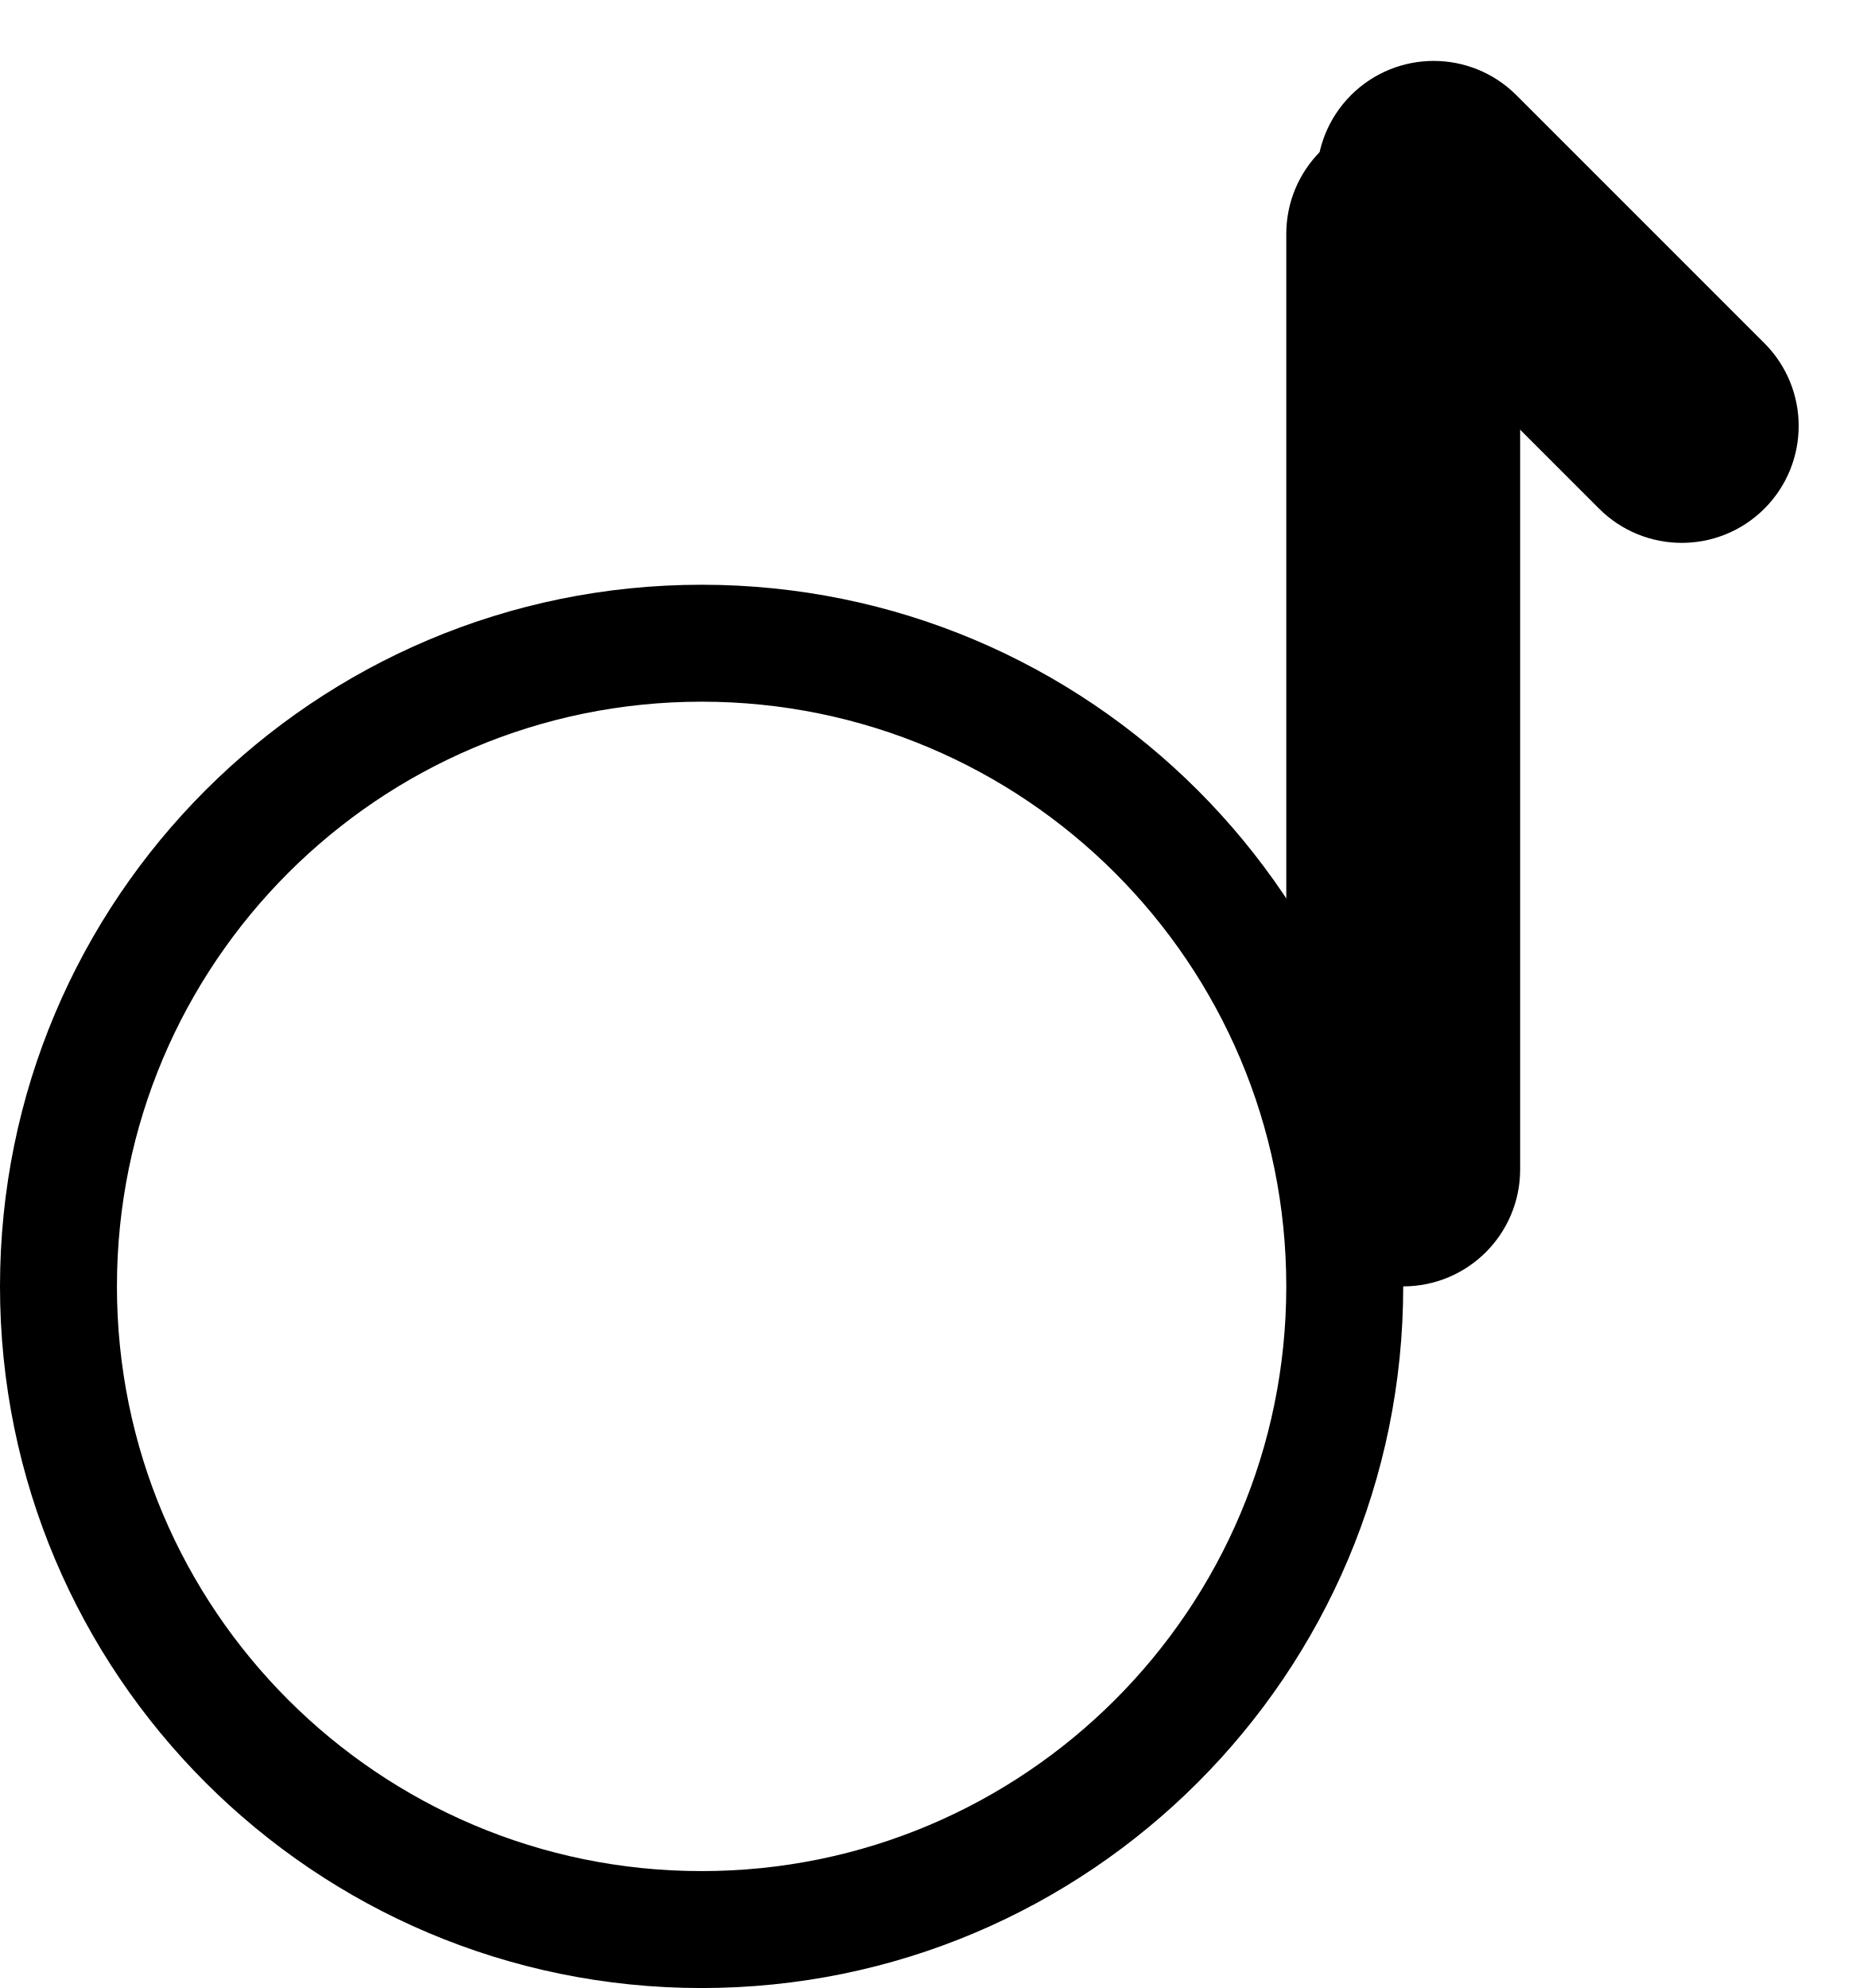
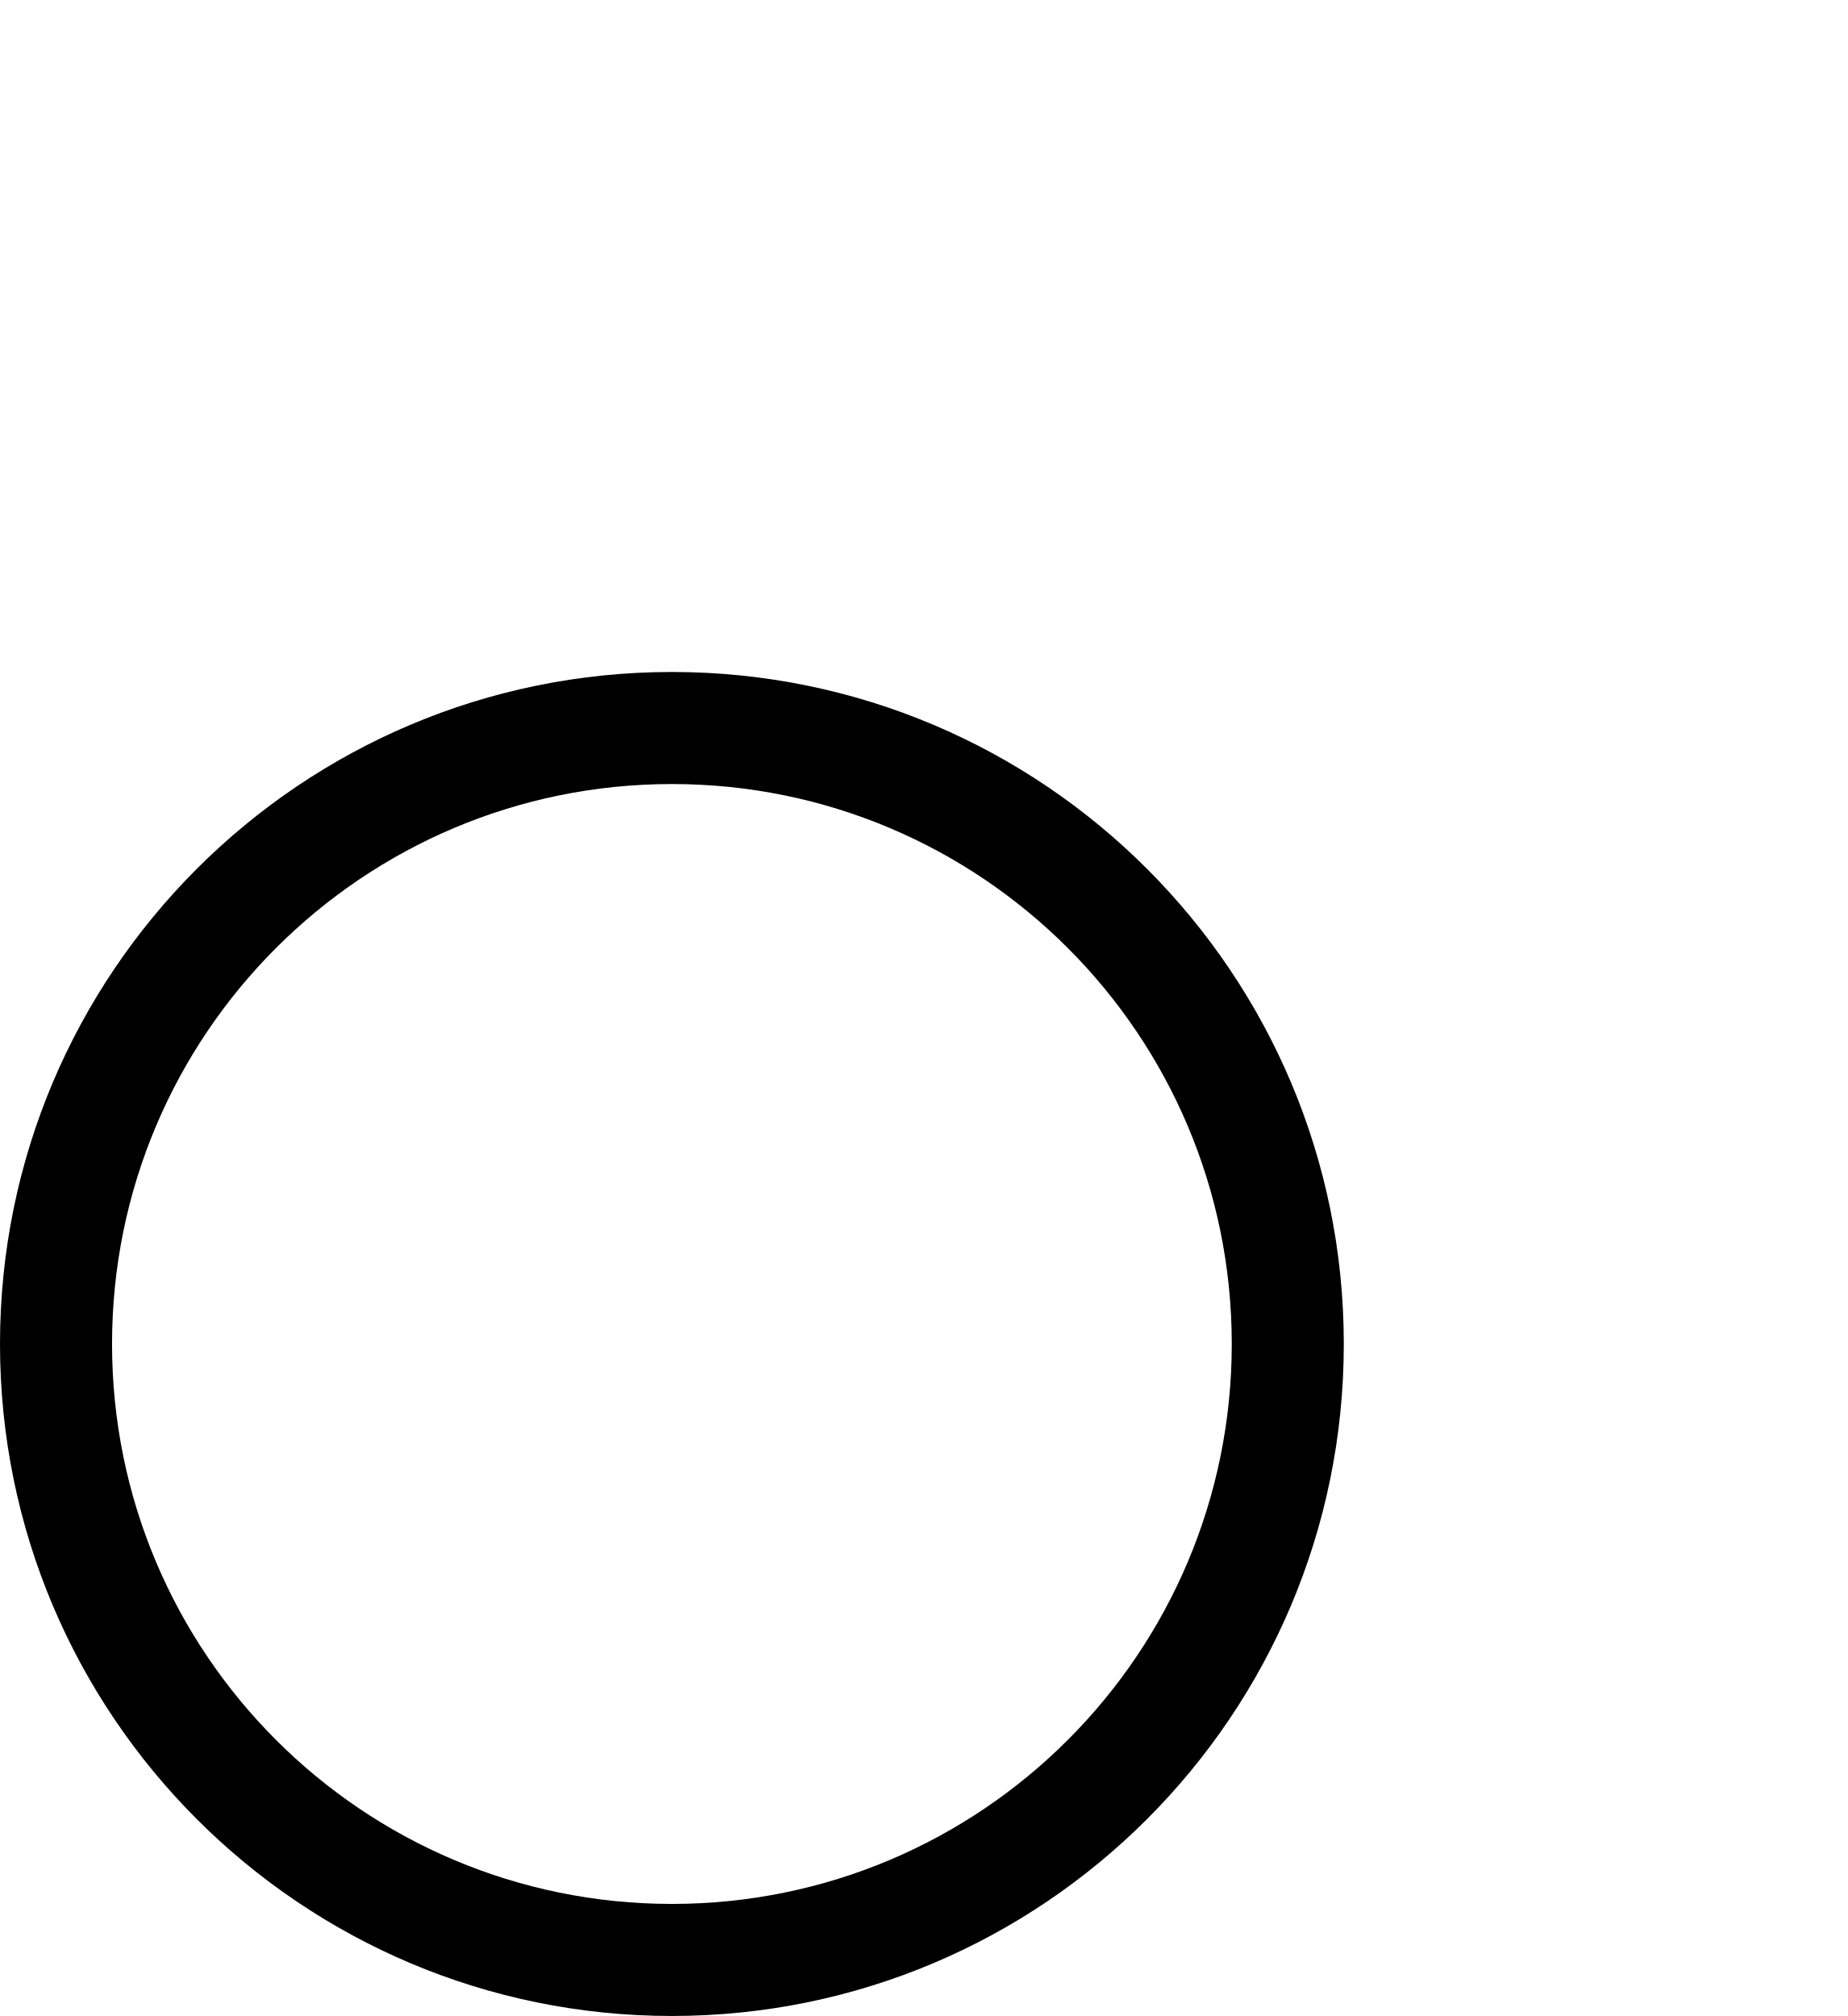
- <svg xmlns="http://www.w3.org/2000/svg" width="16px" height="17px" viewBox="0 0 16 17" version="1.1">
+ <svg xmlns="http://www.w3.org/2000/svg" width="11px" height="12px" viewBox="0 0 11 12" version="1.1">
  <g id="页面-1" stroke="none" stroke-width="1" fill="none" fill-rule="evenodd">
-     <g id="folder-music" transform="translate(0, 0.814328)">
-       <path d="M6,4.186 C9.314,4.186 12,6.872 12,10.186 C12,13.499 9.314,16.186 6,16.186 C2.686,16.186 0,13.499 0,10.186 C0,6.872 2.686,4.186 6,4.186 Z M6,5.186 C3.239,5.186 1,7.424 1,10.186 C1,12.947 3.239,15.186 6,15.186 C8.761,15.186 11,12.947 11,10.186 C11,7.424 8.761,5.186 6,5.186 Z" id="形状" fill="#000000" fill-rule="nonzero" />
-       <rect id="矩形" stroke="#000000" x="11.5" y="0.686" width="1" height="9" rx="0.5" />
-       <rect id="矩形备份" stroke="#000000" transform="translate(12.96762, 2.12132) rotate(-45) translate(-12.96762, -2.12132) " x="12.968" y="0.121" width="1" height="4" rx="0.5" />
+     <g id="folder-music" transform="translate(0, 0.755877)">
+       <path d="M4,3.244 C6.209,3.244 8,5.035 8,7.244 C8,9.453 6.209,11.244 4,11.244 C1.791,11.244 0,9.453 0,7.244 C0,5.035 1.791,3.244 4,3.244 Z M4,3.911 C2.159,3.911 0.667,5.403 0.667,7.244 C0.667,9.085 2.159,10.577 4,10.577 C5.841,10.577 7.333,9.085 7.333,7.244 C7.333,5.403 5.841,3.911 4,3.911 Z" id="形状" fill="#000000" fill-rule="nonzero" />
+       <path d="" id="矩形" stroke="#000000" />
+       <path d="" id="矩形备份" stroke="#000000" transform="translate(8.746011, 1.620886) rotate(-45) translate(-8.746011, -1.620886) " />
    </g>
  </g>
</svg>
